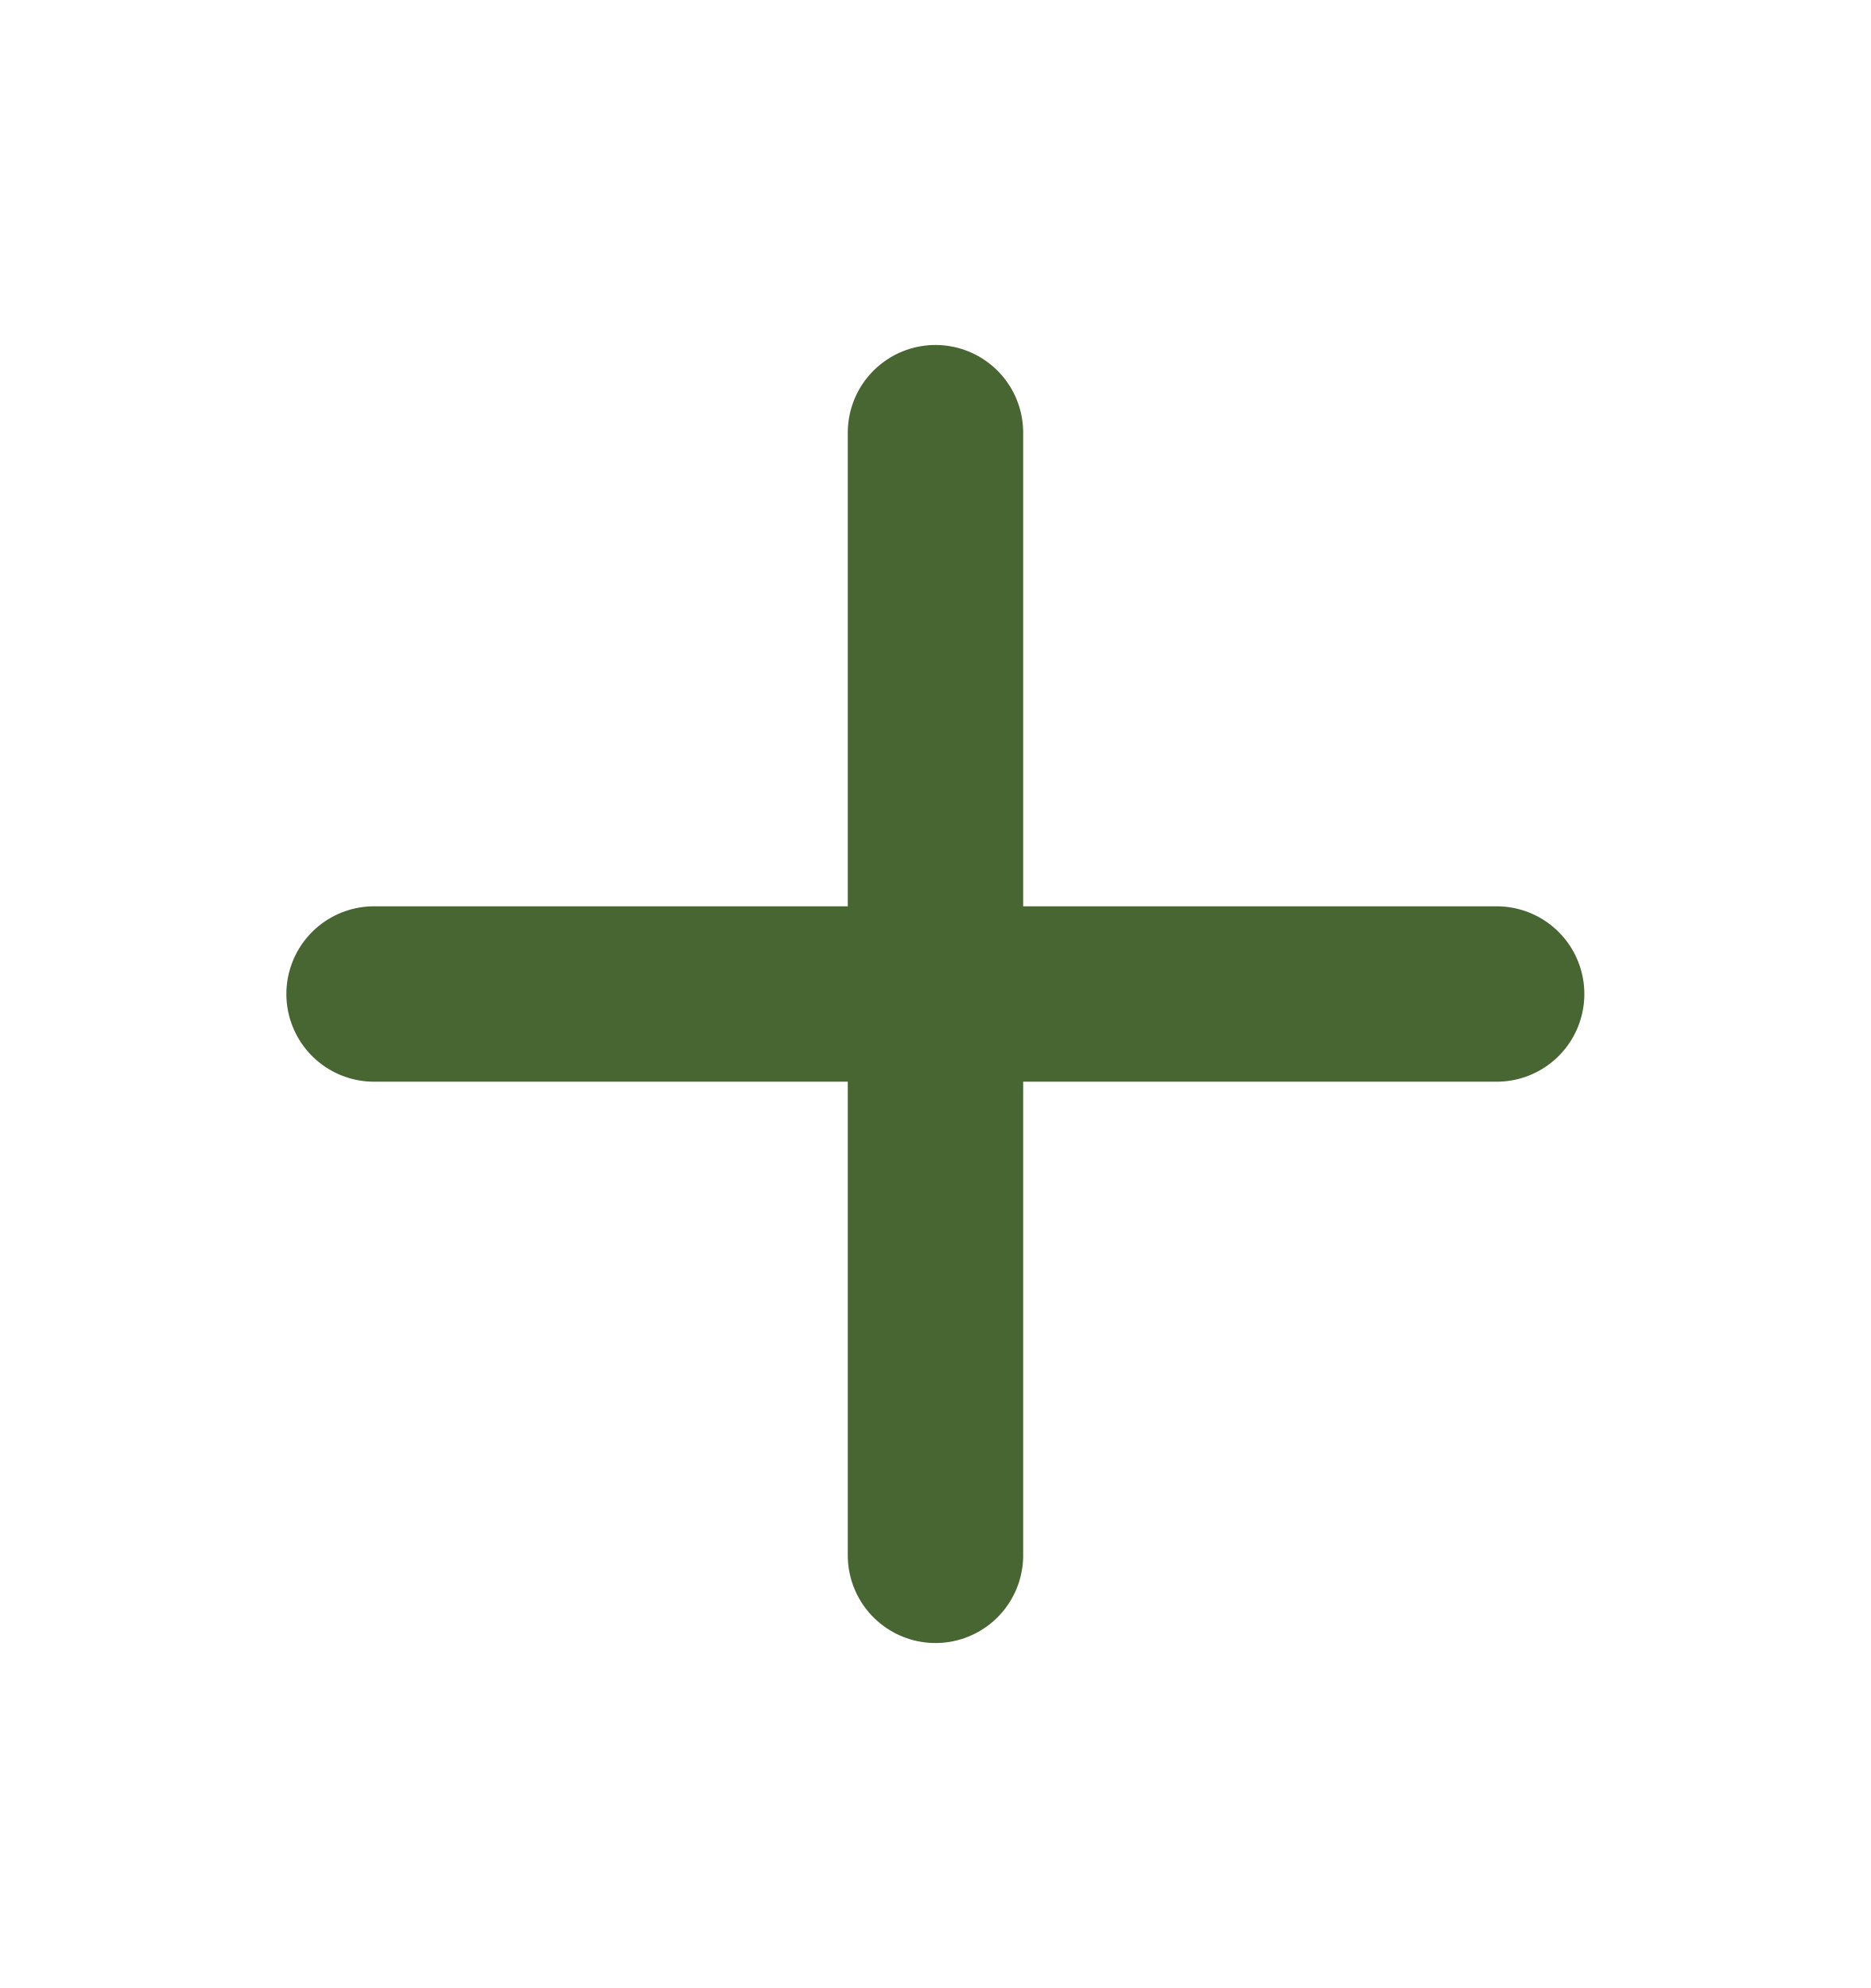
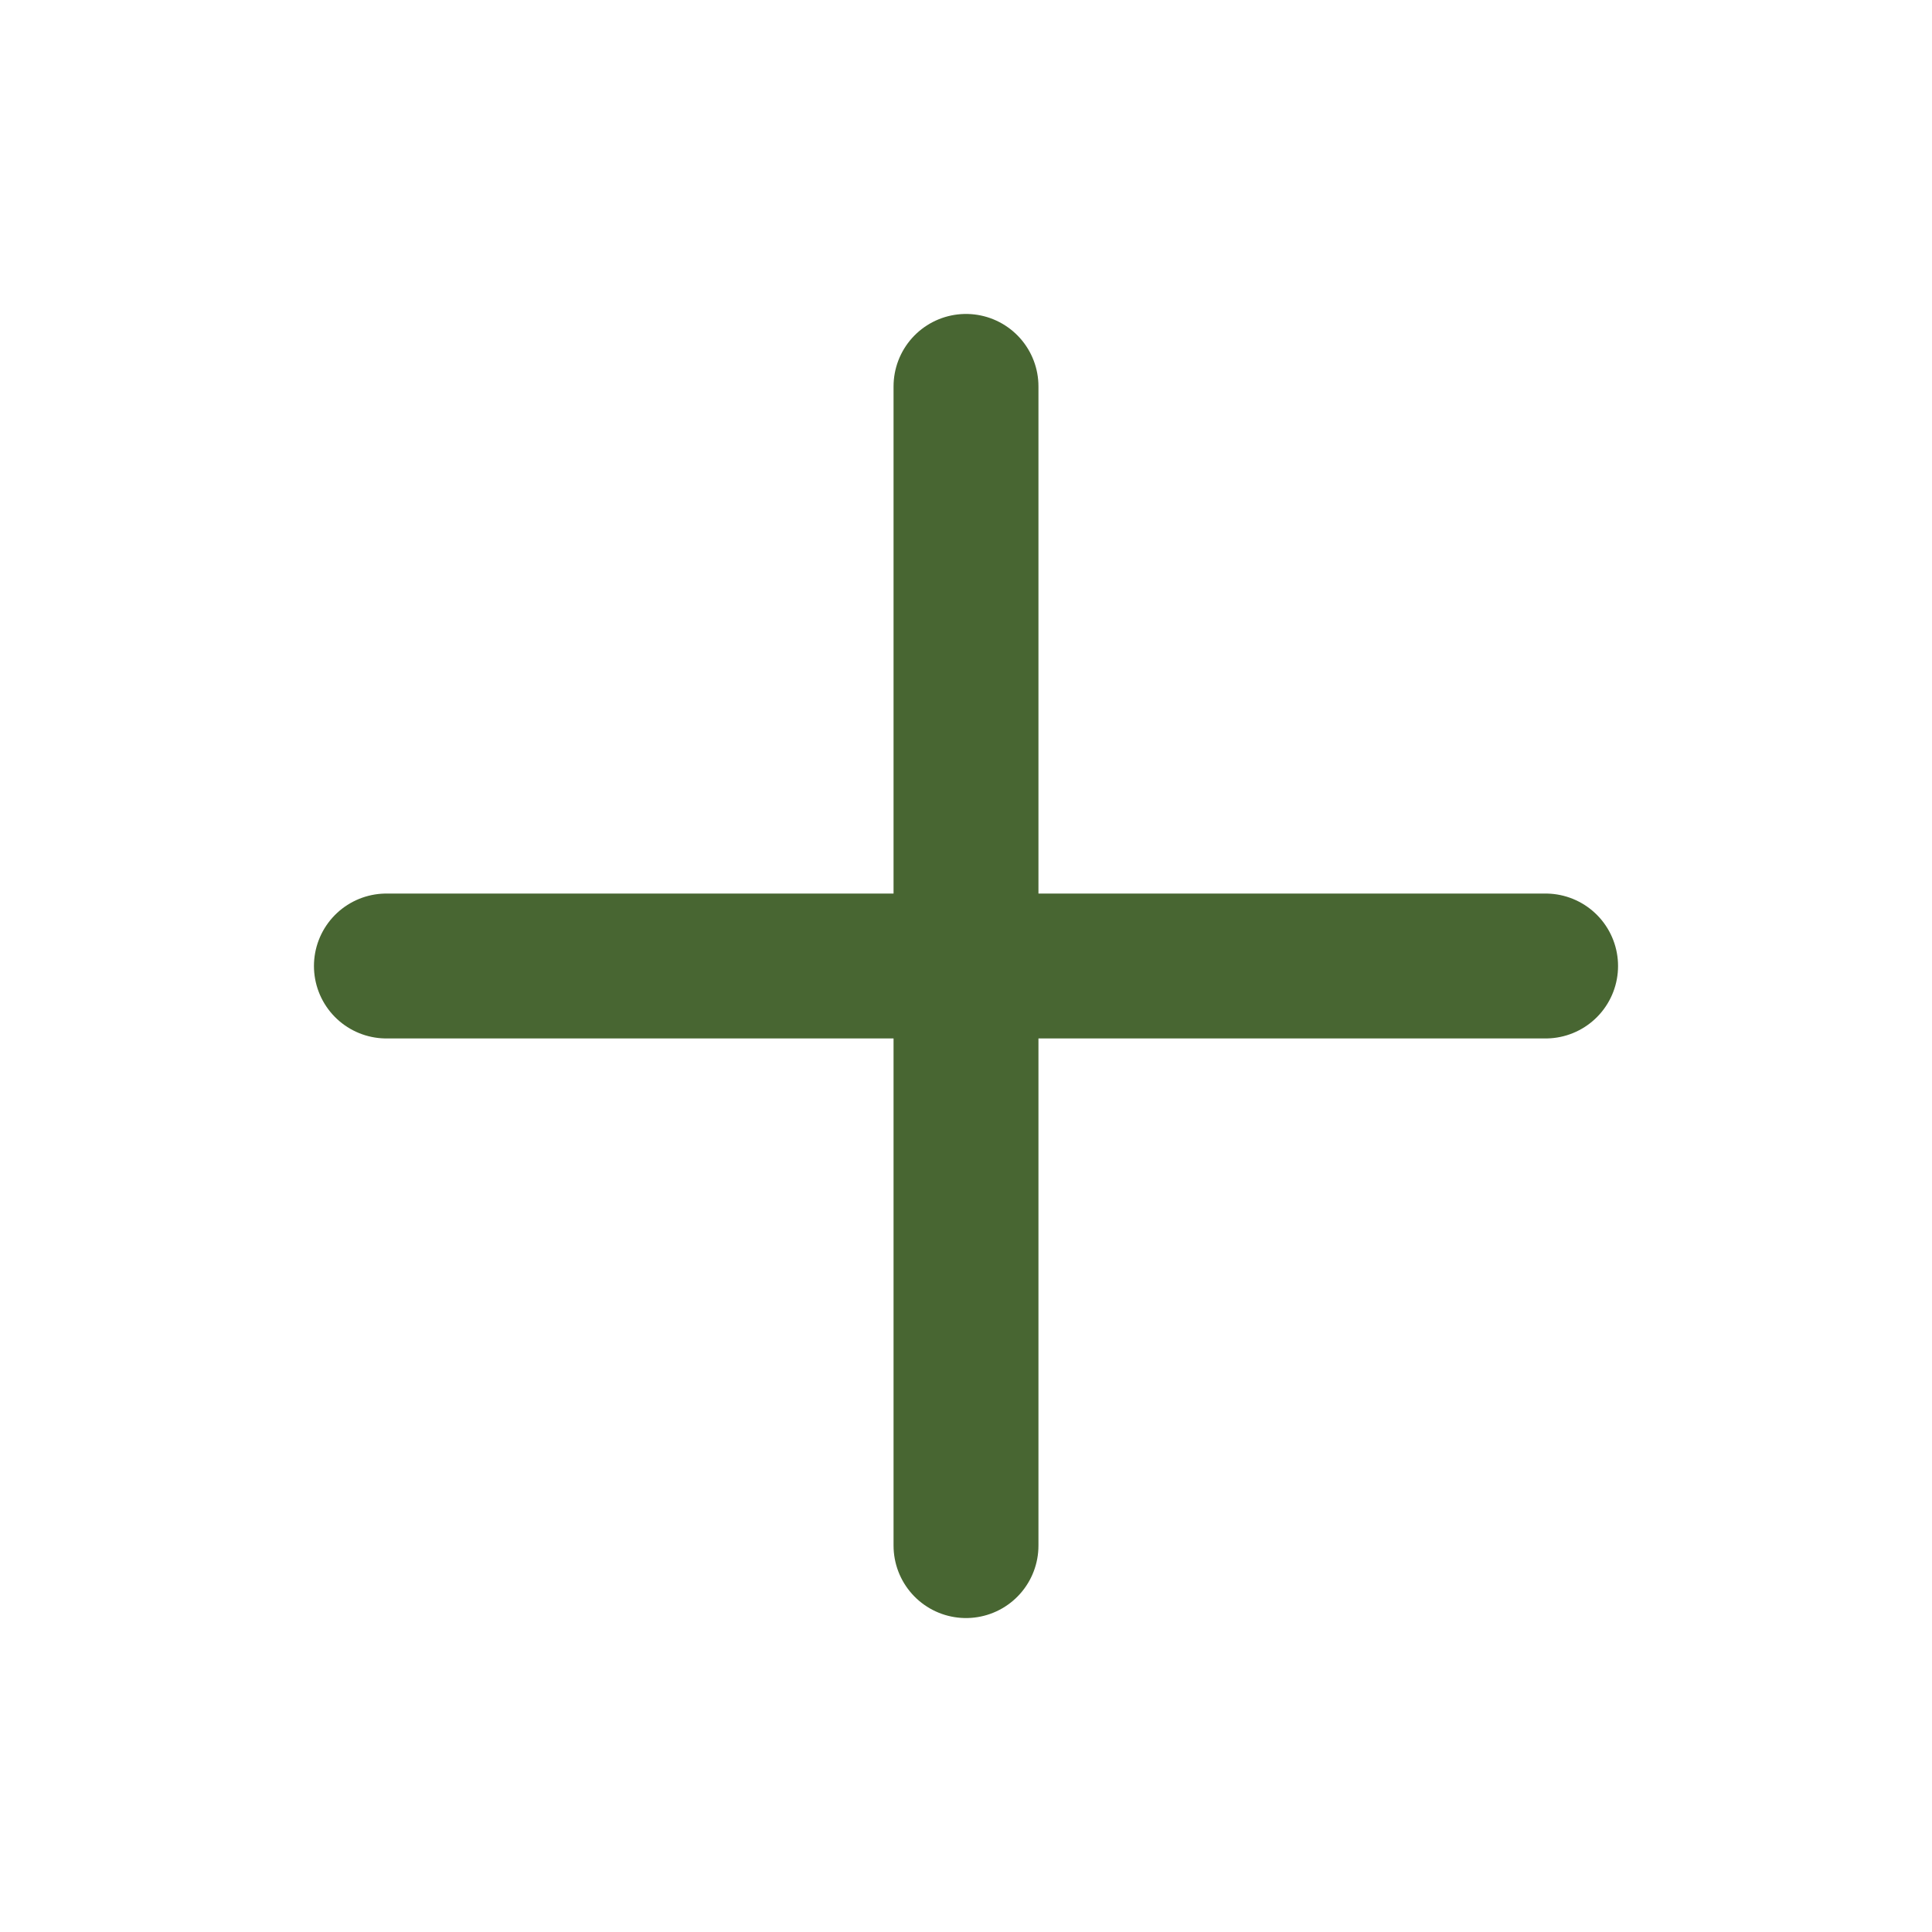
- <svg xmlns="http://www.w3.org/2000/svg" width="16" height="17" viewBox="0 0 16 17" fill="none">
-   <path d="M3.199 8.5H12.799" stroke="#486632" stroke-width="1.5" stroke-linecap="round" stroke-linejoin="round" />
-   <path d="M8 13.3V3.7" stroke="#486632" stroke-width="1.5" stroke-linecap="round" stroke-linejoin="round" />
+ <svg xmlns="http://www.w3.org/2000/svg" width="20" height="20" viewBox="0 0 20 20" fill="none">
+   <path d="M4 10H16" stroke="#486632" stroke-width="1.5" stroke-linecap="round" stroke-linejoin="round" />
+   <path d="M10 16V4" stroke="#486632" stroke-width="1.5" stroke-linecap="round" stroke-linejoin="round" />
</svg>
